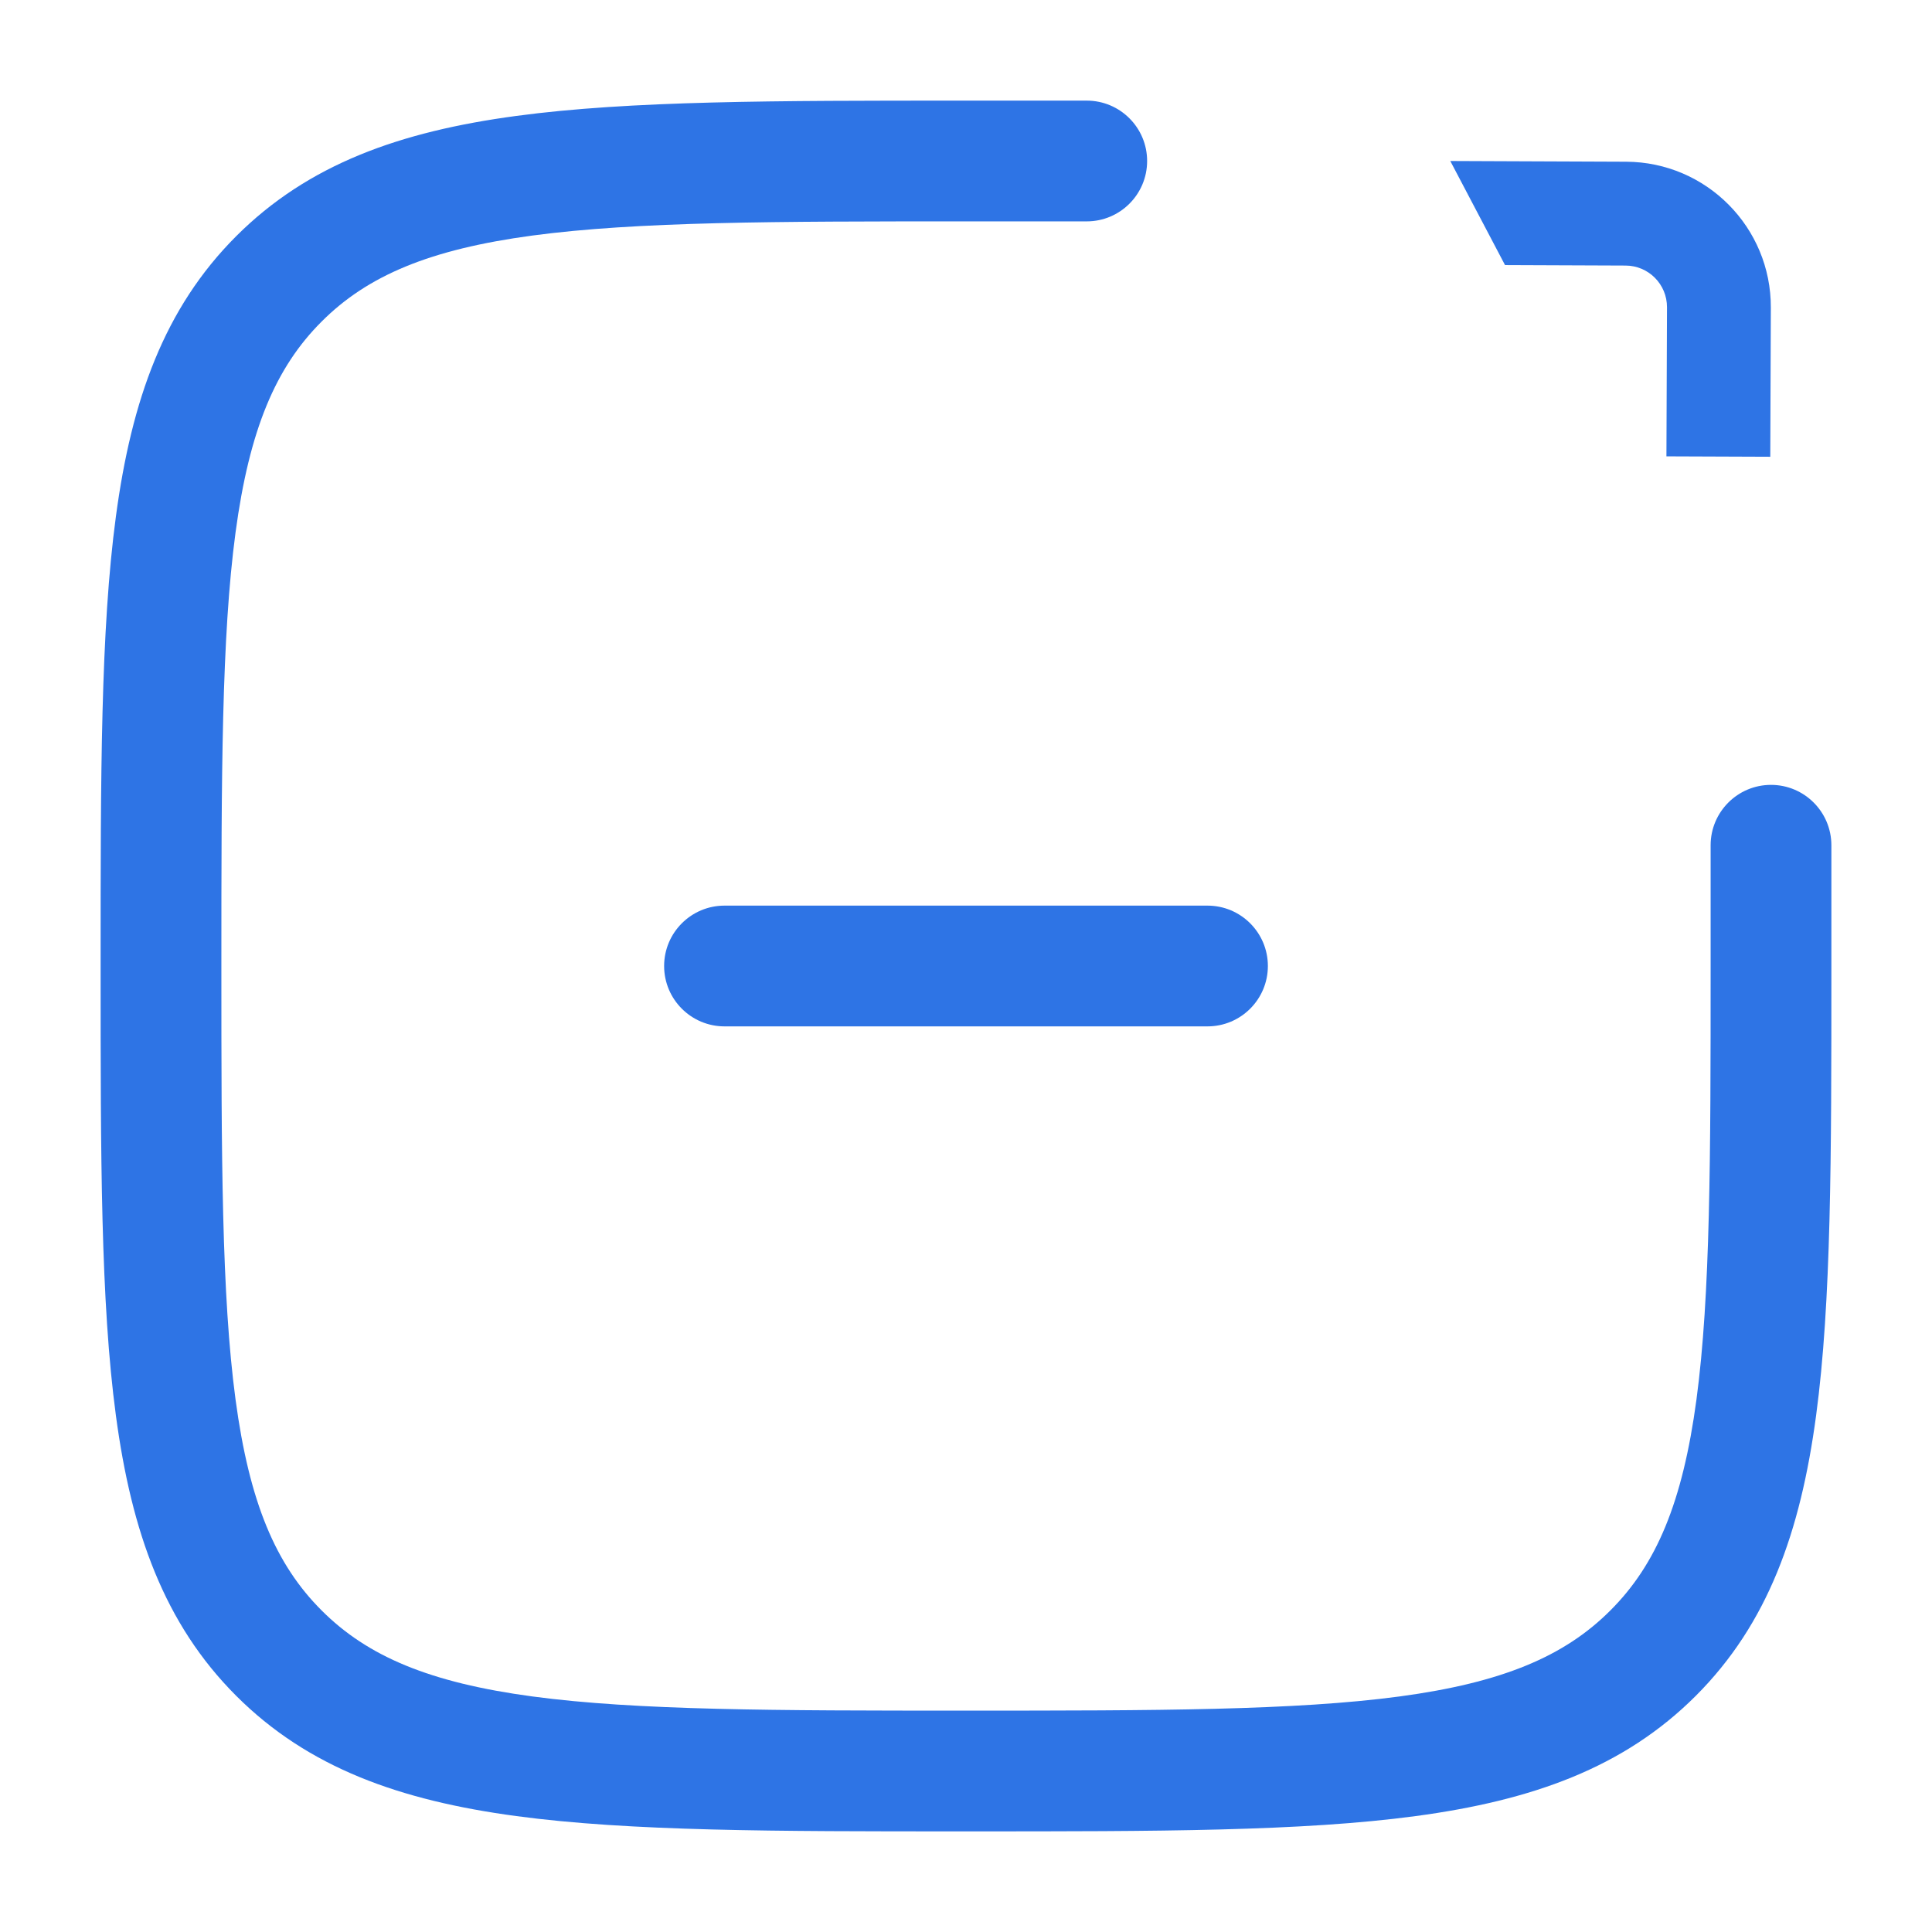
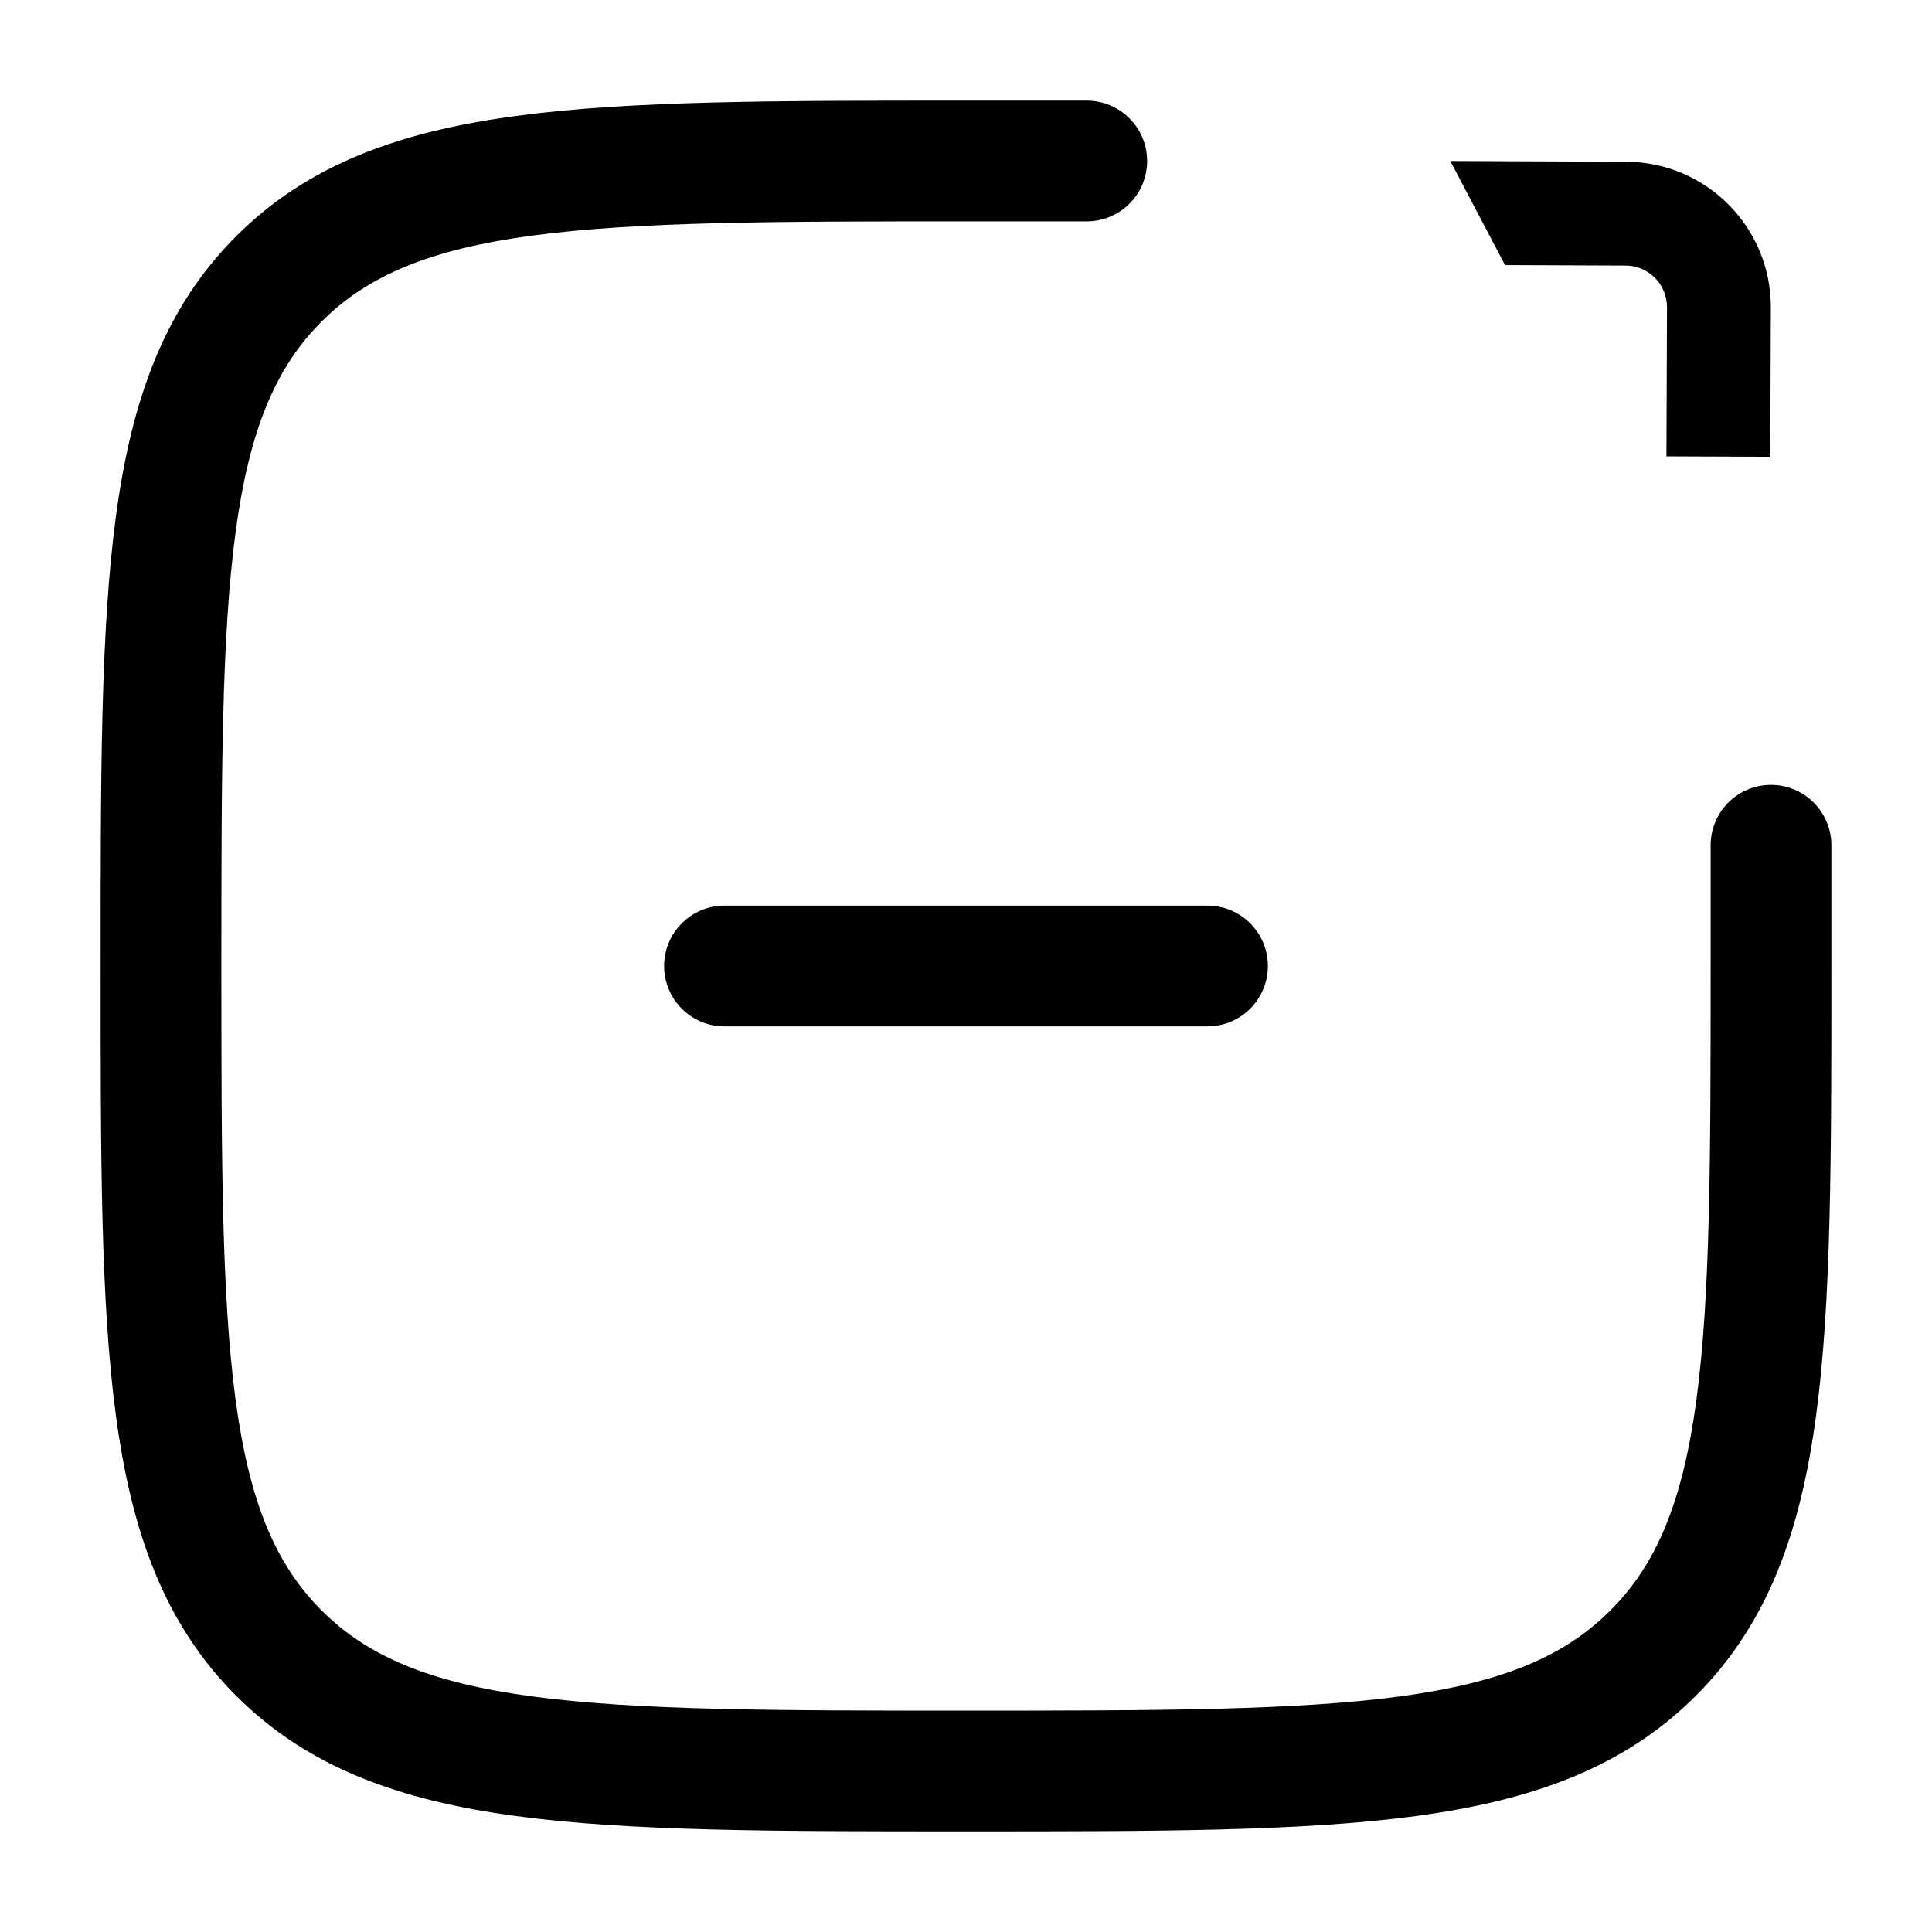
<svg xmlns="http://www.w3.org/2000/svg" width="24" height="24" viewBox="0 0 24 24" fill="none">
-   <path d="M11.943 1.25H13.5C13.914 1.25 14.25 1.586 14.25 2C14.25 2.414 13.914 2.75 13.5 2.75H12C9.622 2.75 7.914 2.752 6.614 2.926C5.335 3.098 4.564 3.425 3.995 3.995C3.425 4.564 3.098 5.335 2.926 6.614C2.752 7.914 2.75 9.622 2.75 12C2.75 14.378 2.752 16.086 2.926 17.386C3.098 18.665 3.425 19.436 3.995 20.005C4.564 20.575 5.335 20.902 6.614 21.074C7.914 21.248 9.622 21.25 12 21.25C14.378 21.25 16.086 21.248 17.386 21.074C18.665 20.902 19.436 20.575 20.005 20.005C20.575 19.436 20.902 18.665 21.074 17.386C21.248 16.086 21.25 14.378 21.25 12V10.5C21.25 10.086 21.586 9.75 22 9.75C22.414 9.75 22.75 10.086 22.75 10.5V12.057C22.75 14.366 22.75 16.175 22.56 17.586C22.366 19.031 21.961 20.171 21.066 21.066C20.171 21.961 19.031 22.366 17.586 22.56C16.175 22.75 14.366 22.75 12.057 22.75H11.943C9.634 22.75 7.825 22.75 6.414 22.56C4.969 22.366 3.829 21.961 2.934 21.066C2.039 20.171 1.634 19.031 1.44 17.586C1.25 16.175 1.25 14.366 1.25 12.057V11.943C1.25 9.634 1.25 7.825 1.44 6.414C1.634 4.969 2.039 3.829 2.934 2.934C3.829 2.039 4.969 1.634 6.414 1.44C7.825 1.25 9.634 1.25 11.943 1.25Z" fill="#2E74E5" />
-   <path d="M15 12.75C15.414 12.75 15.75 12.414 15.75 12C15.75 11.586 15.414 11.25 15 11.25H9C8.586 11.25 8.25 11.586 8.25 12C8.25 12.414 8.586 12.75 9 12.75H15Z" fill="#2E74E5" />
-   <path fill-rule="evenodd" clip-rule="evenodd" d="M20.194 3.299L18.696 3.293L18.016 2L20.2 2.009C21.197 2.013 22.002 2.825 21.998 3.822L21.991 5.674L20.701 5.669L20.708 3.817C20.709 3.532 20.479 3.3 20.194 3.299Z" fill="#2E74E5" />
+   <path d="M11.943 1.25H13.5C13.914 1.25 14.25 1.586 14.25 2C14.25 2.414 13.914 2.75 13.5 2.75H12C9.622 2.75 7.914 2.752 6.614 2.926C5.335 3.098 4.564 3.425 3.995 3.995C3.425 4.564 3.098 5.335 2.926 6.614C2.752 7.914 2.75 9.622 2.75 12C2.75 14.378 2.752 16.086 2.926 17.386C3.098 18.665 3.425 19.436 3.995 20.005C4.564 20.575 5.335 20.902 6.614 21.074C7.914 21.248 9.622 21.25 12 21.25C14.378 21.25 16.086 21.248 17.386 21.074C18.665 20.902 19.436 20.575 20.005 20.005C20.575 19.436 20.902 18.665 21.074 17.386C21.248 16.086 21.25 14.378 21.25 12V10.5C21.25 10.086 21.586 9.75 22 9.75C22.414 9.75 22.75 10.086 22.75 10.5V12.057C22.75 14.366 22.75 16.175 22.56 17.586C22.366 19.031 21.961 20.171 21.066 21.066C20.171 21.961 19.031 22.366 17.586 22.56C16.175 22.75 14.366 22.75 12.057 22.75H11.943C9.634 22.75 7.825 22.75 6.414 22.56C4.969 22.366 3.829 21.961 2.934 21.066C2.039 20.171 1.634 19.031 1.44 17.586C1.25 16.175 1.25 14.366 1.25 12.057V11.943C1.25 9.634 1.25 7.825 1.44 6.414C1.634 4.969 2.039 3.829 2.934 2.934C3.829 2.039 4.969 1.634 6.414 1.44C7.825 1.25 9.634 1.25 11.943 1.25Z" fill="#000000" />
+   <path d="M15 12.75C15.414 12.75 15.75 12.414 15.75 12C15.75 11.586 15.414 11.25 15 11.25H9C8.586 11.25 8.25 11.586 8.25 12C8.25 12.414 8.586 12.75 9 12.75H15Z" fill="#000000" />
+   <path fill-rule="evenodd" clip-rule="evenodd" d="M20.194 3.299L18.696 3.293L18.016 2L20.2 2.009C21.197 2.013 22.002 2.825 21.998 3.822L21.991 5.674L20.701 5.669L20.708 3.817C20.709 3.532 20.479 3.3 20.194 3.299Z" fill="#000000" />
</svg>
